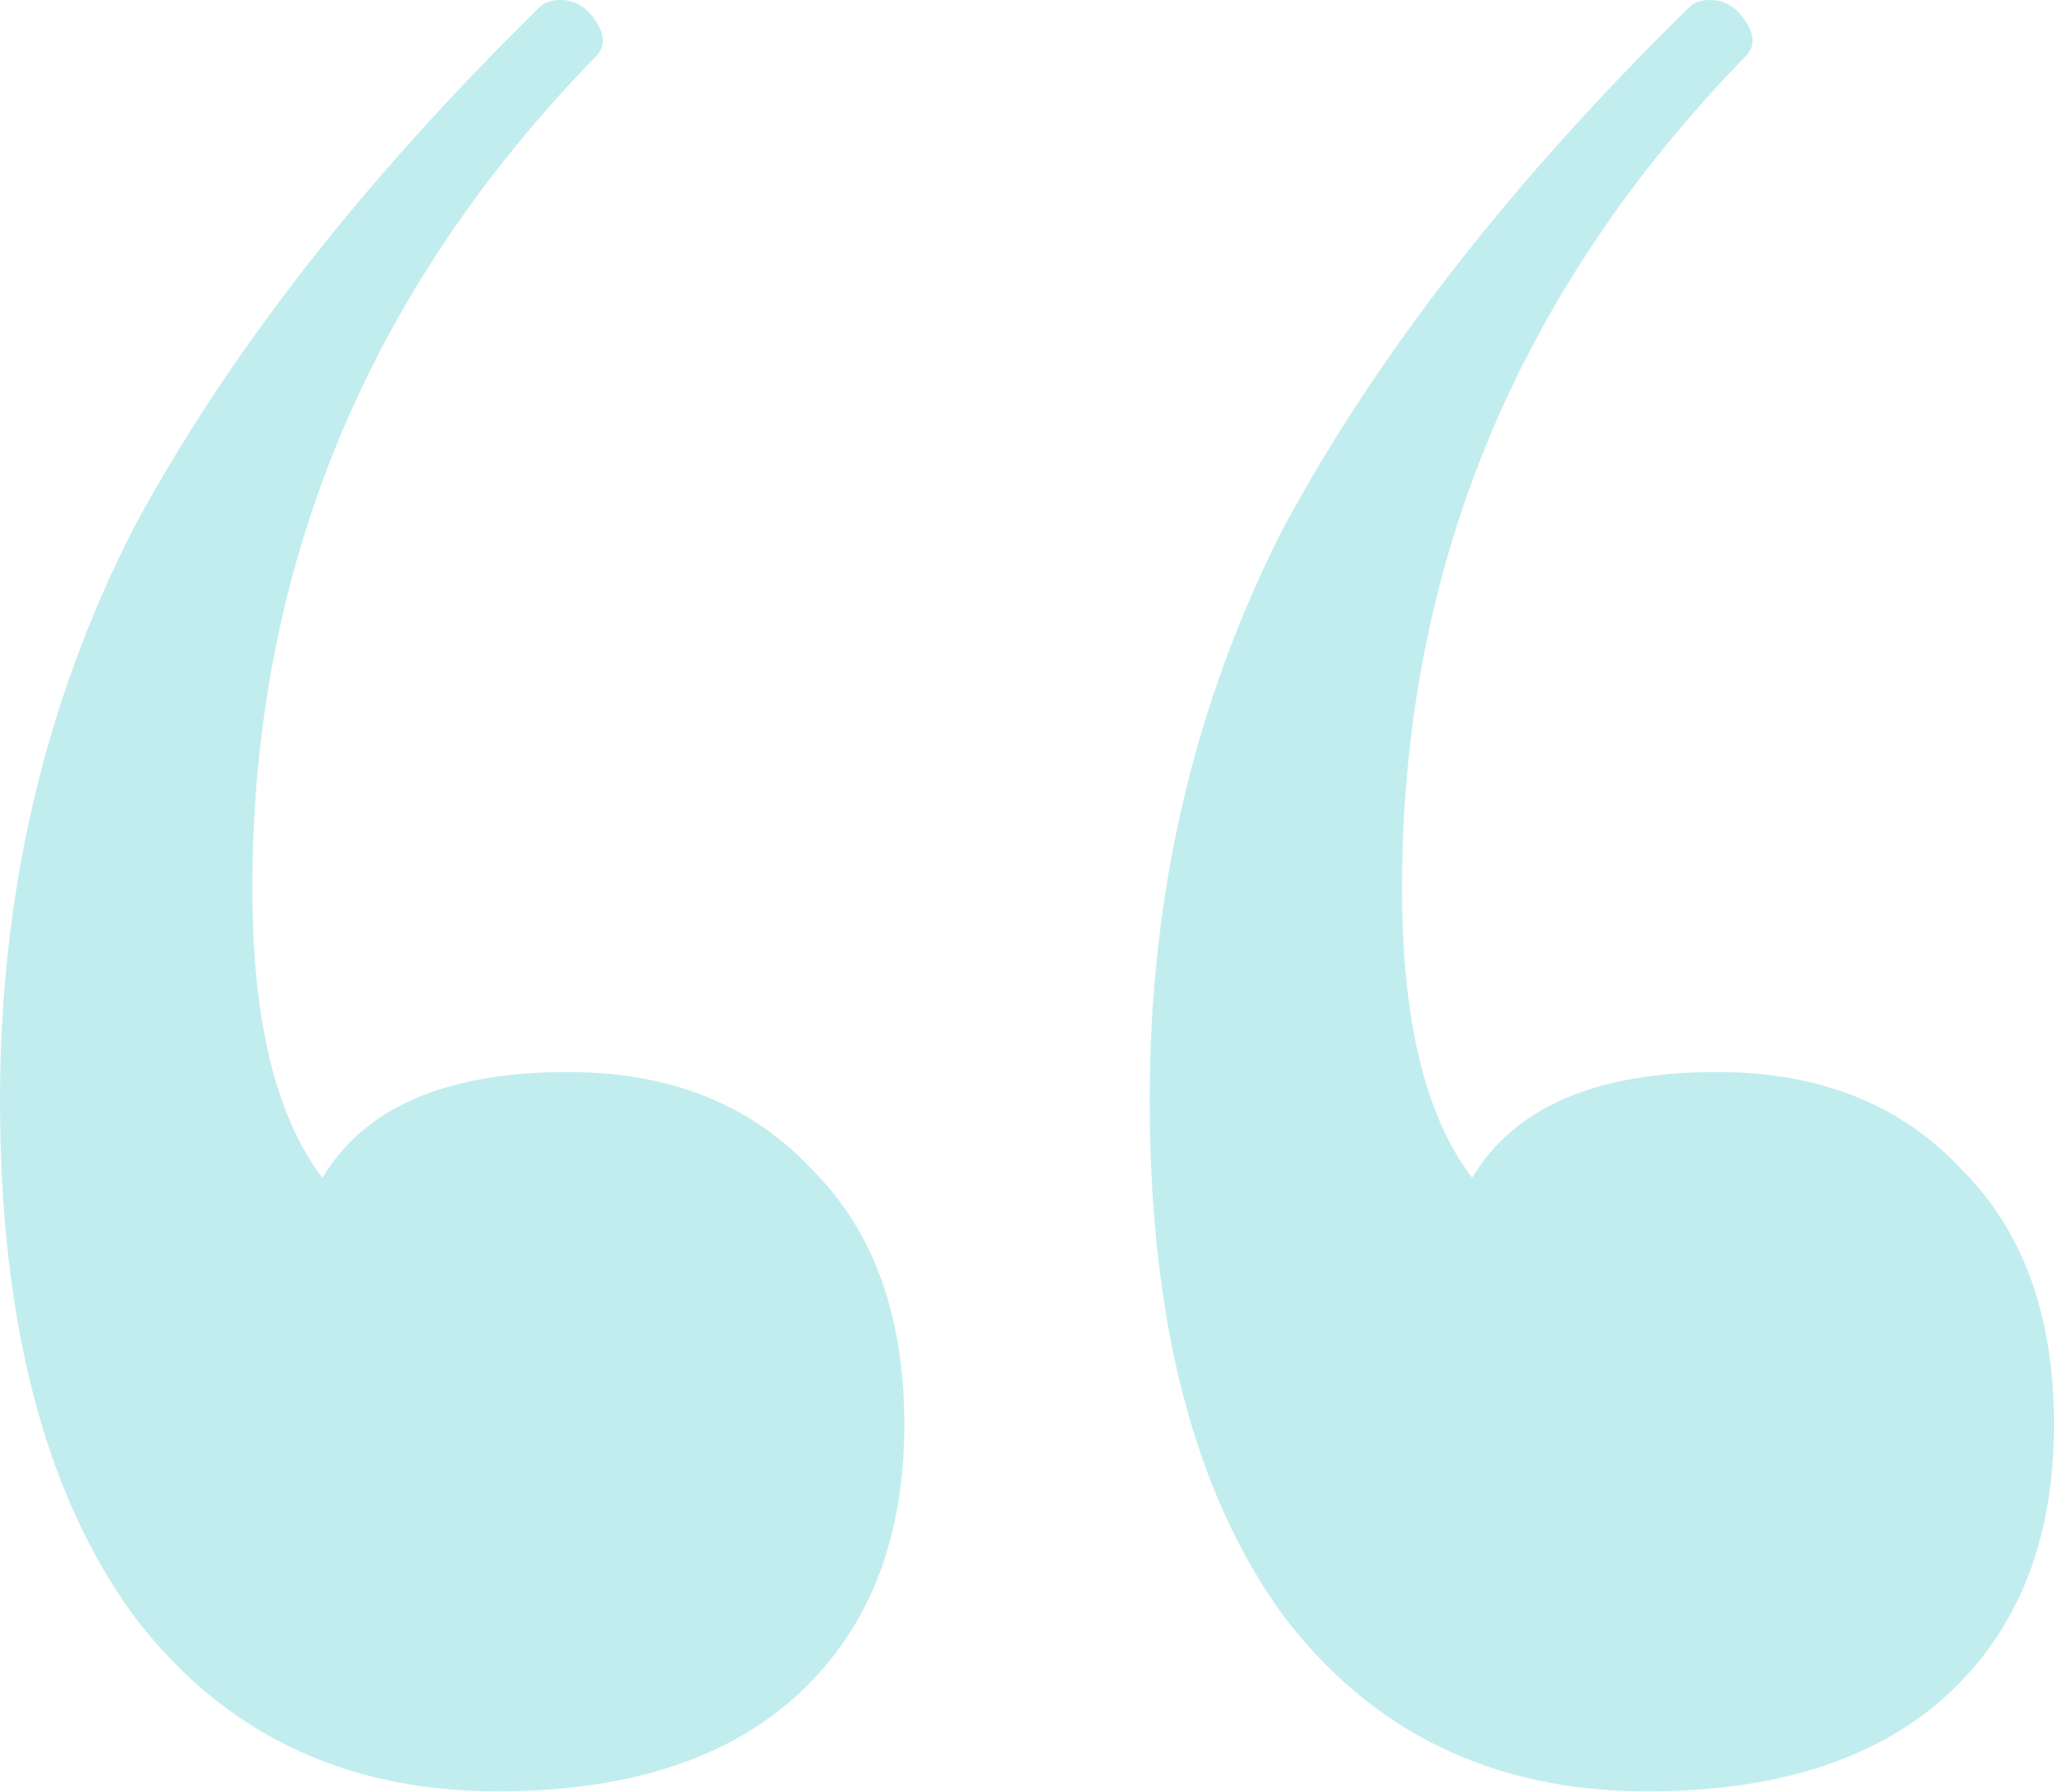
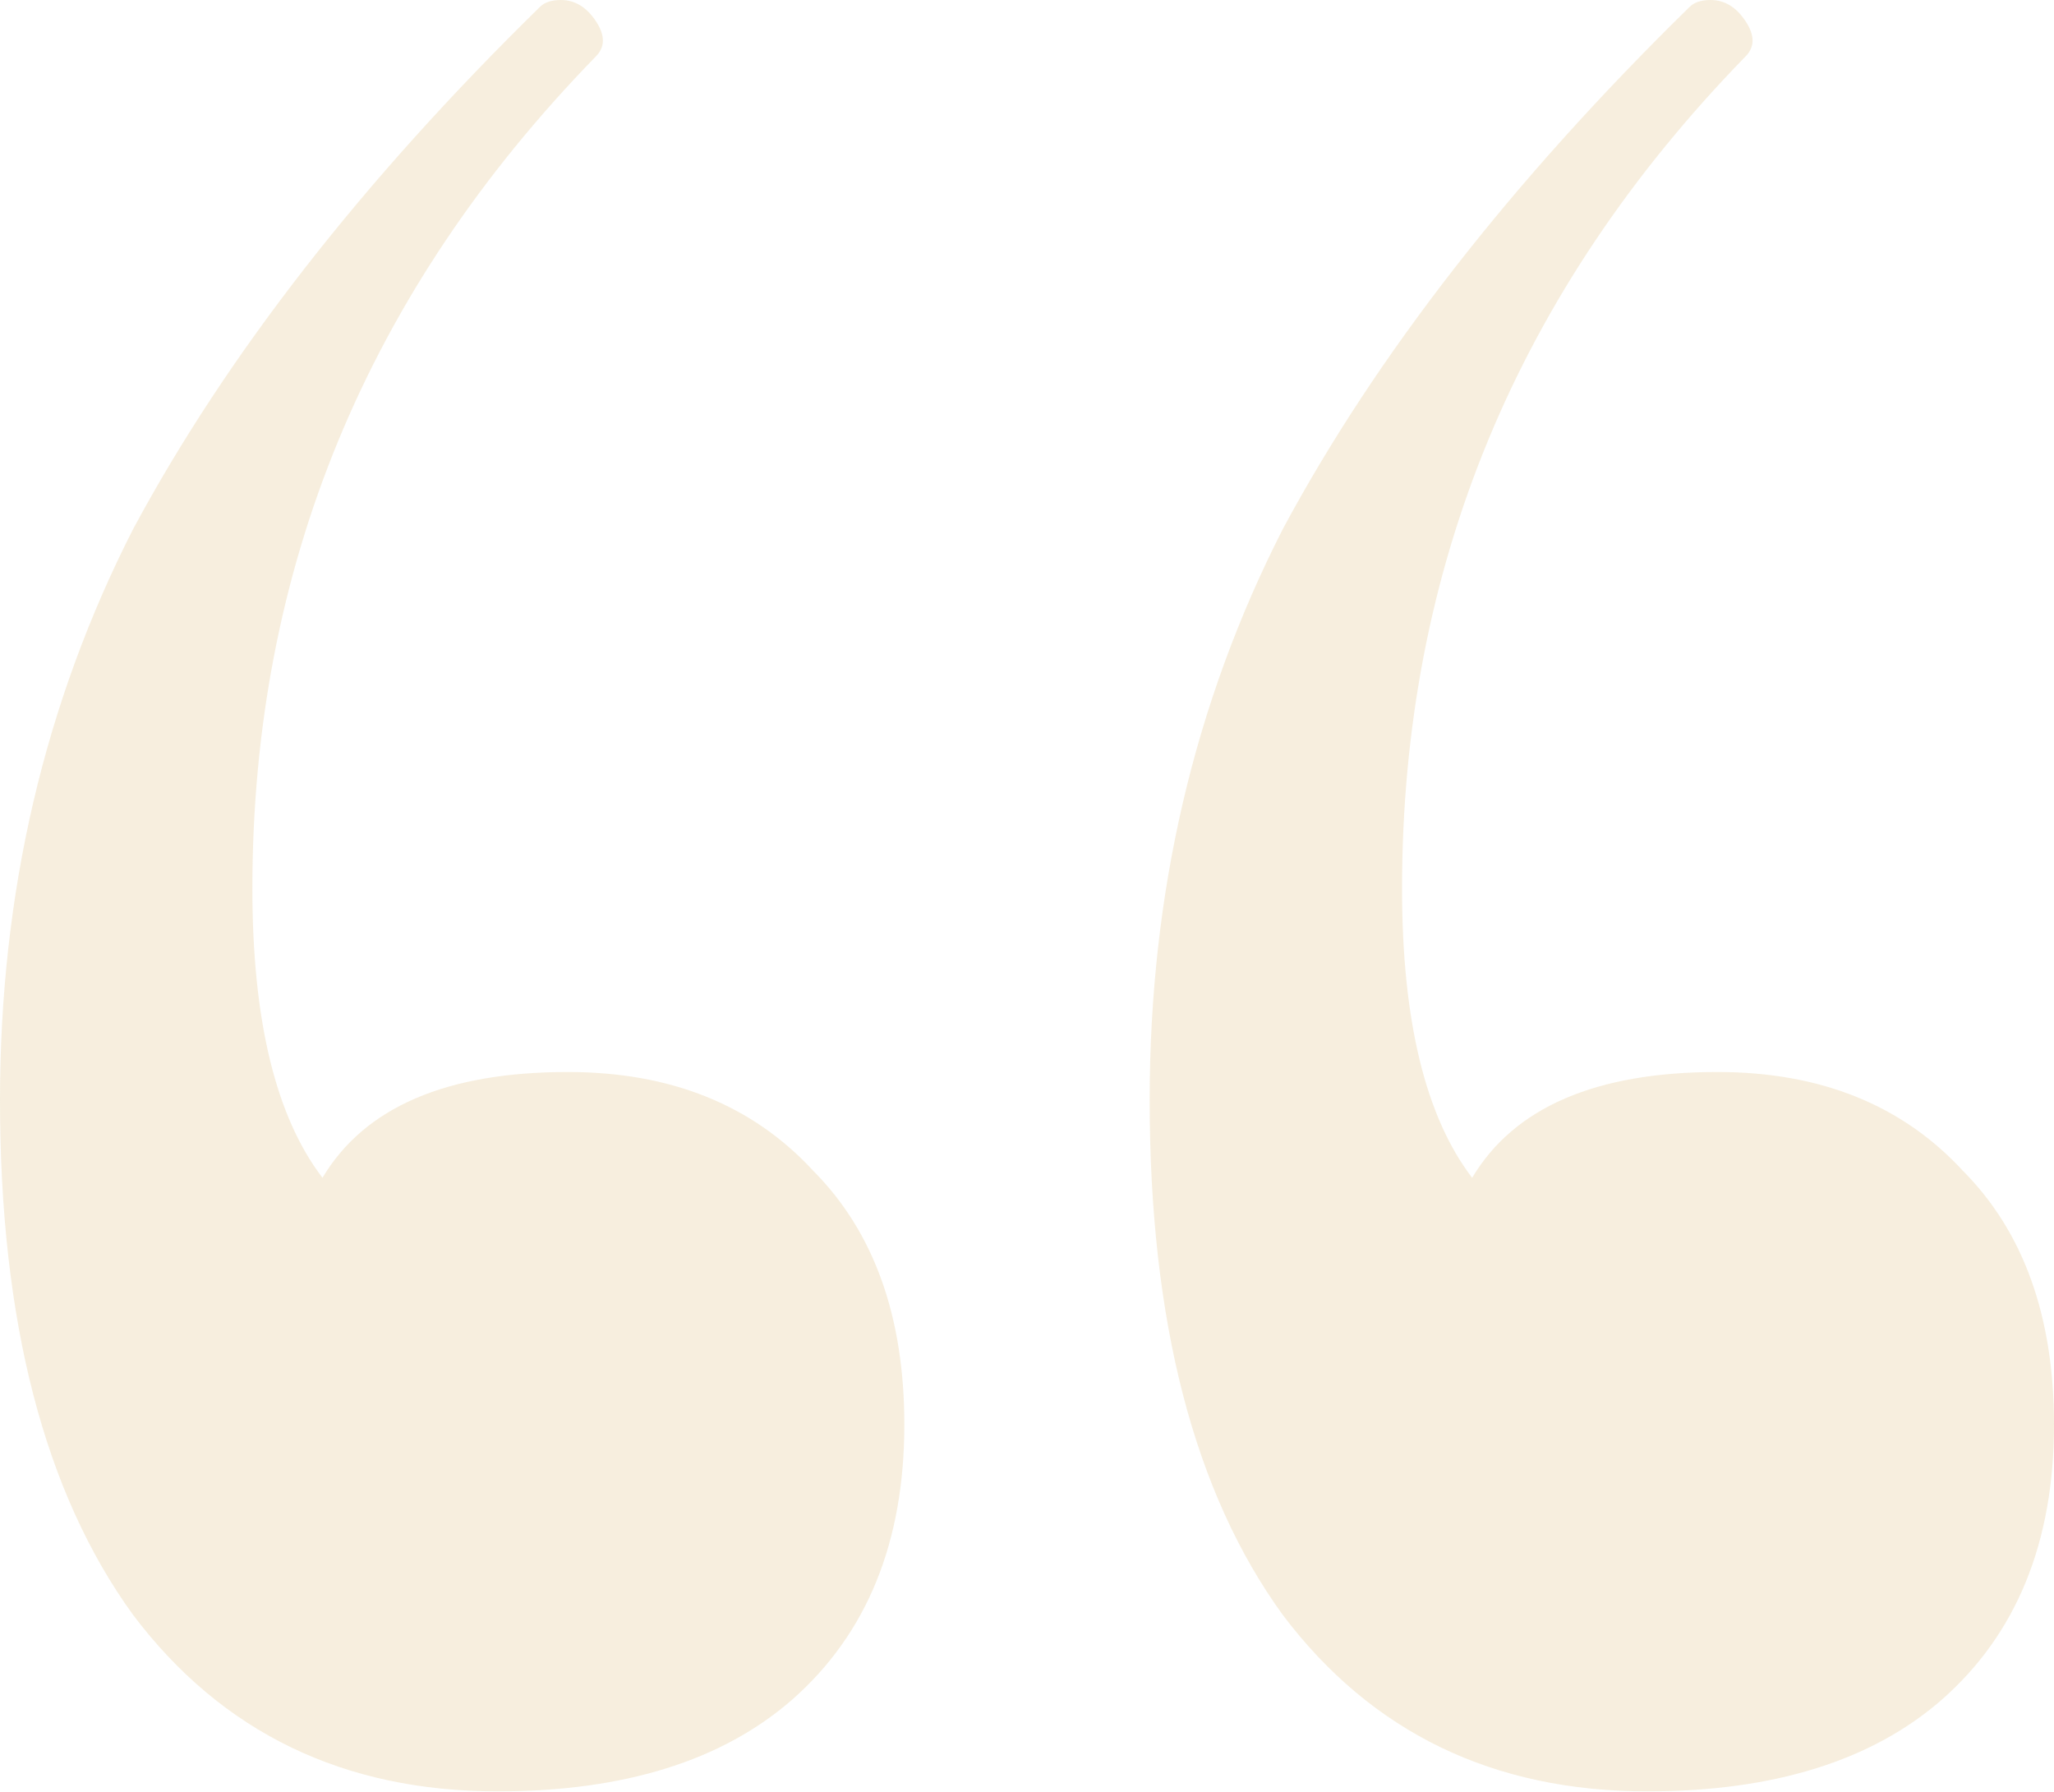
<svg xmlns="http://www.w3.org/2000/svg" width="86" height="75" viewBox="0 0 86 75" fill="none">
-   <path opacity="0.3" d="M23.775 44.882C28.08 44.882 31.504 46.26 34.048 49.016C36.592 51.575 37.864 55.118 37.864 59.646C37.864 64.567 36.298 68.406 33.167 71.161C30.232 73.721 26.123 75 20.84 75C14.382 75 9.295 72.539 5.577 67.618C1.859 62.5 4.83579e-06 55.315 4.02695e-06 46.063C3.26975e-06 37.402 1.859 29.429 5.577 22.146C9.49 14.862 15.165 7.579 22.601 0.295C22.796 0.098 23.09 -2.01858e-06 23.481 -2.05279e-06C24.068 -2.10411e-06 24.558 0.295 24.949 0.886C25.34 1.476 25.34 1.968 24.949 2.362C15.361 12.205 10.567 23.819 10.567 37.205C10.567 42.717 11.545 46.752 13.502 49.311C15.263 46.358 18.687 44.882 23.775 44.882ZM71.911 44.882C76.216 44.882 79.641 46.26 82.184 49.016C84.728 51.575 86 55.118 86 59.646C86 64.567 84.435 68.406 81.304 71.161C78.369 73.721 74.259 75 68.976 75C62.519 75 57.431 72.539 53.713 67.618C49.995 62.5 48.136 55.315 48.136 46.063C48.136 37.402 49.995 29.429 53.713 22.146C57.627 14.862 63.301 7.579 70.737 0.295C70.933 0.098 71.226 -6.22681e-06 71.618 -6.26102e-06C72.205 -6.31234e-06 72.694 0.295 73.085 0.886C73.477 1.476 73.477 1.968 73.085 2.362C63.497 12.205 58.703 23.819 58.703 37.205C58.703 42.717 59.681 46.752 61.638 49.311C63.399 46.358 66.824 44.882 71.911 44.882Z" fill="#33C1C8" />
+   <path opacity="0.3" d="M23.775 44.882C28.08 44.882 31.504 46.26 34.048 49.016C36.592 51.575 37.864 55.118 37.864 59.646C37.864 64.567 36.298 68.406 33.167 71.161C30.232 73.721 26.123 75 20.84 75C14.382 75 9.295 72.539 5.577 67.618C1.859 62.5 4.83579e-06 55.315 4.02695e-06 46.063C3.26975e-06 37.402 1.859 29.429 5.577 22.146C9.49 14.862 15.165 7.579 22.601 0.295C22.796 0.098 23.09 -2.01858e-06 23.481 -2.05279e-06C24.068 -2.10411e-06 24.558 0.295 24.949 0.886C25.34 1.476 25.34 1.968 24.949 2.362C15.361 12.205 10.567 23.819 10.567 37.205C10.567 42.717 11.545 46.752 13.502 49.311C15.263 46.358 18.687 44.882 23.775 44.882ZM71.911 44.882C76.216 44.882 79.641 46.26 82.184 49.016C84.728 51.575 86 55.118 86 59.646C86 64.567 84.435 68.406 81.304 71.161C78.369 73.721 74.259 75 68.976 75C62.519 75 57.431 72.539 53.713 67.618C49.995 62.5 48.136 55.315 48.136 46.063C48.136 37.402 49.995 29.429 53.713 22.146C57.627 14.862 63.301 7.579 70.737 0.295C70.933 0.098 71.226 -6.22681e-06 71.618 -6.26102e-06C72.205 -6.31234e-06 72.694 0.295 73.085 0.886C73.477 1.476 73.477 1.968 73.085 2.362C63.497 12.205 58.703 23.819 58.703 37.205C58.703 42.717 59.681 46.752 61.638 49.311C63.399 46.358 66.824 44.882 71.911 44.882Z" fill="#E3C790" />
</svg>
